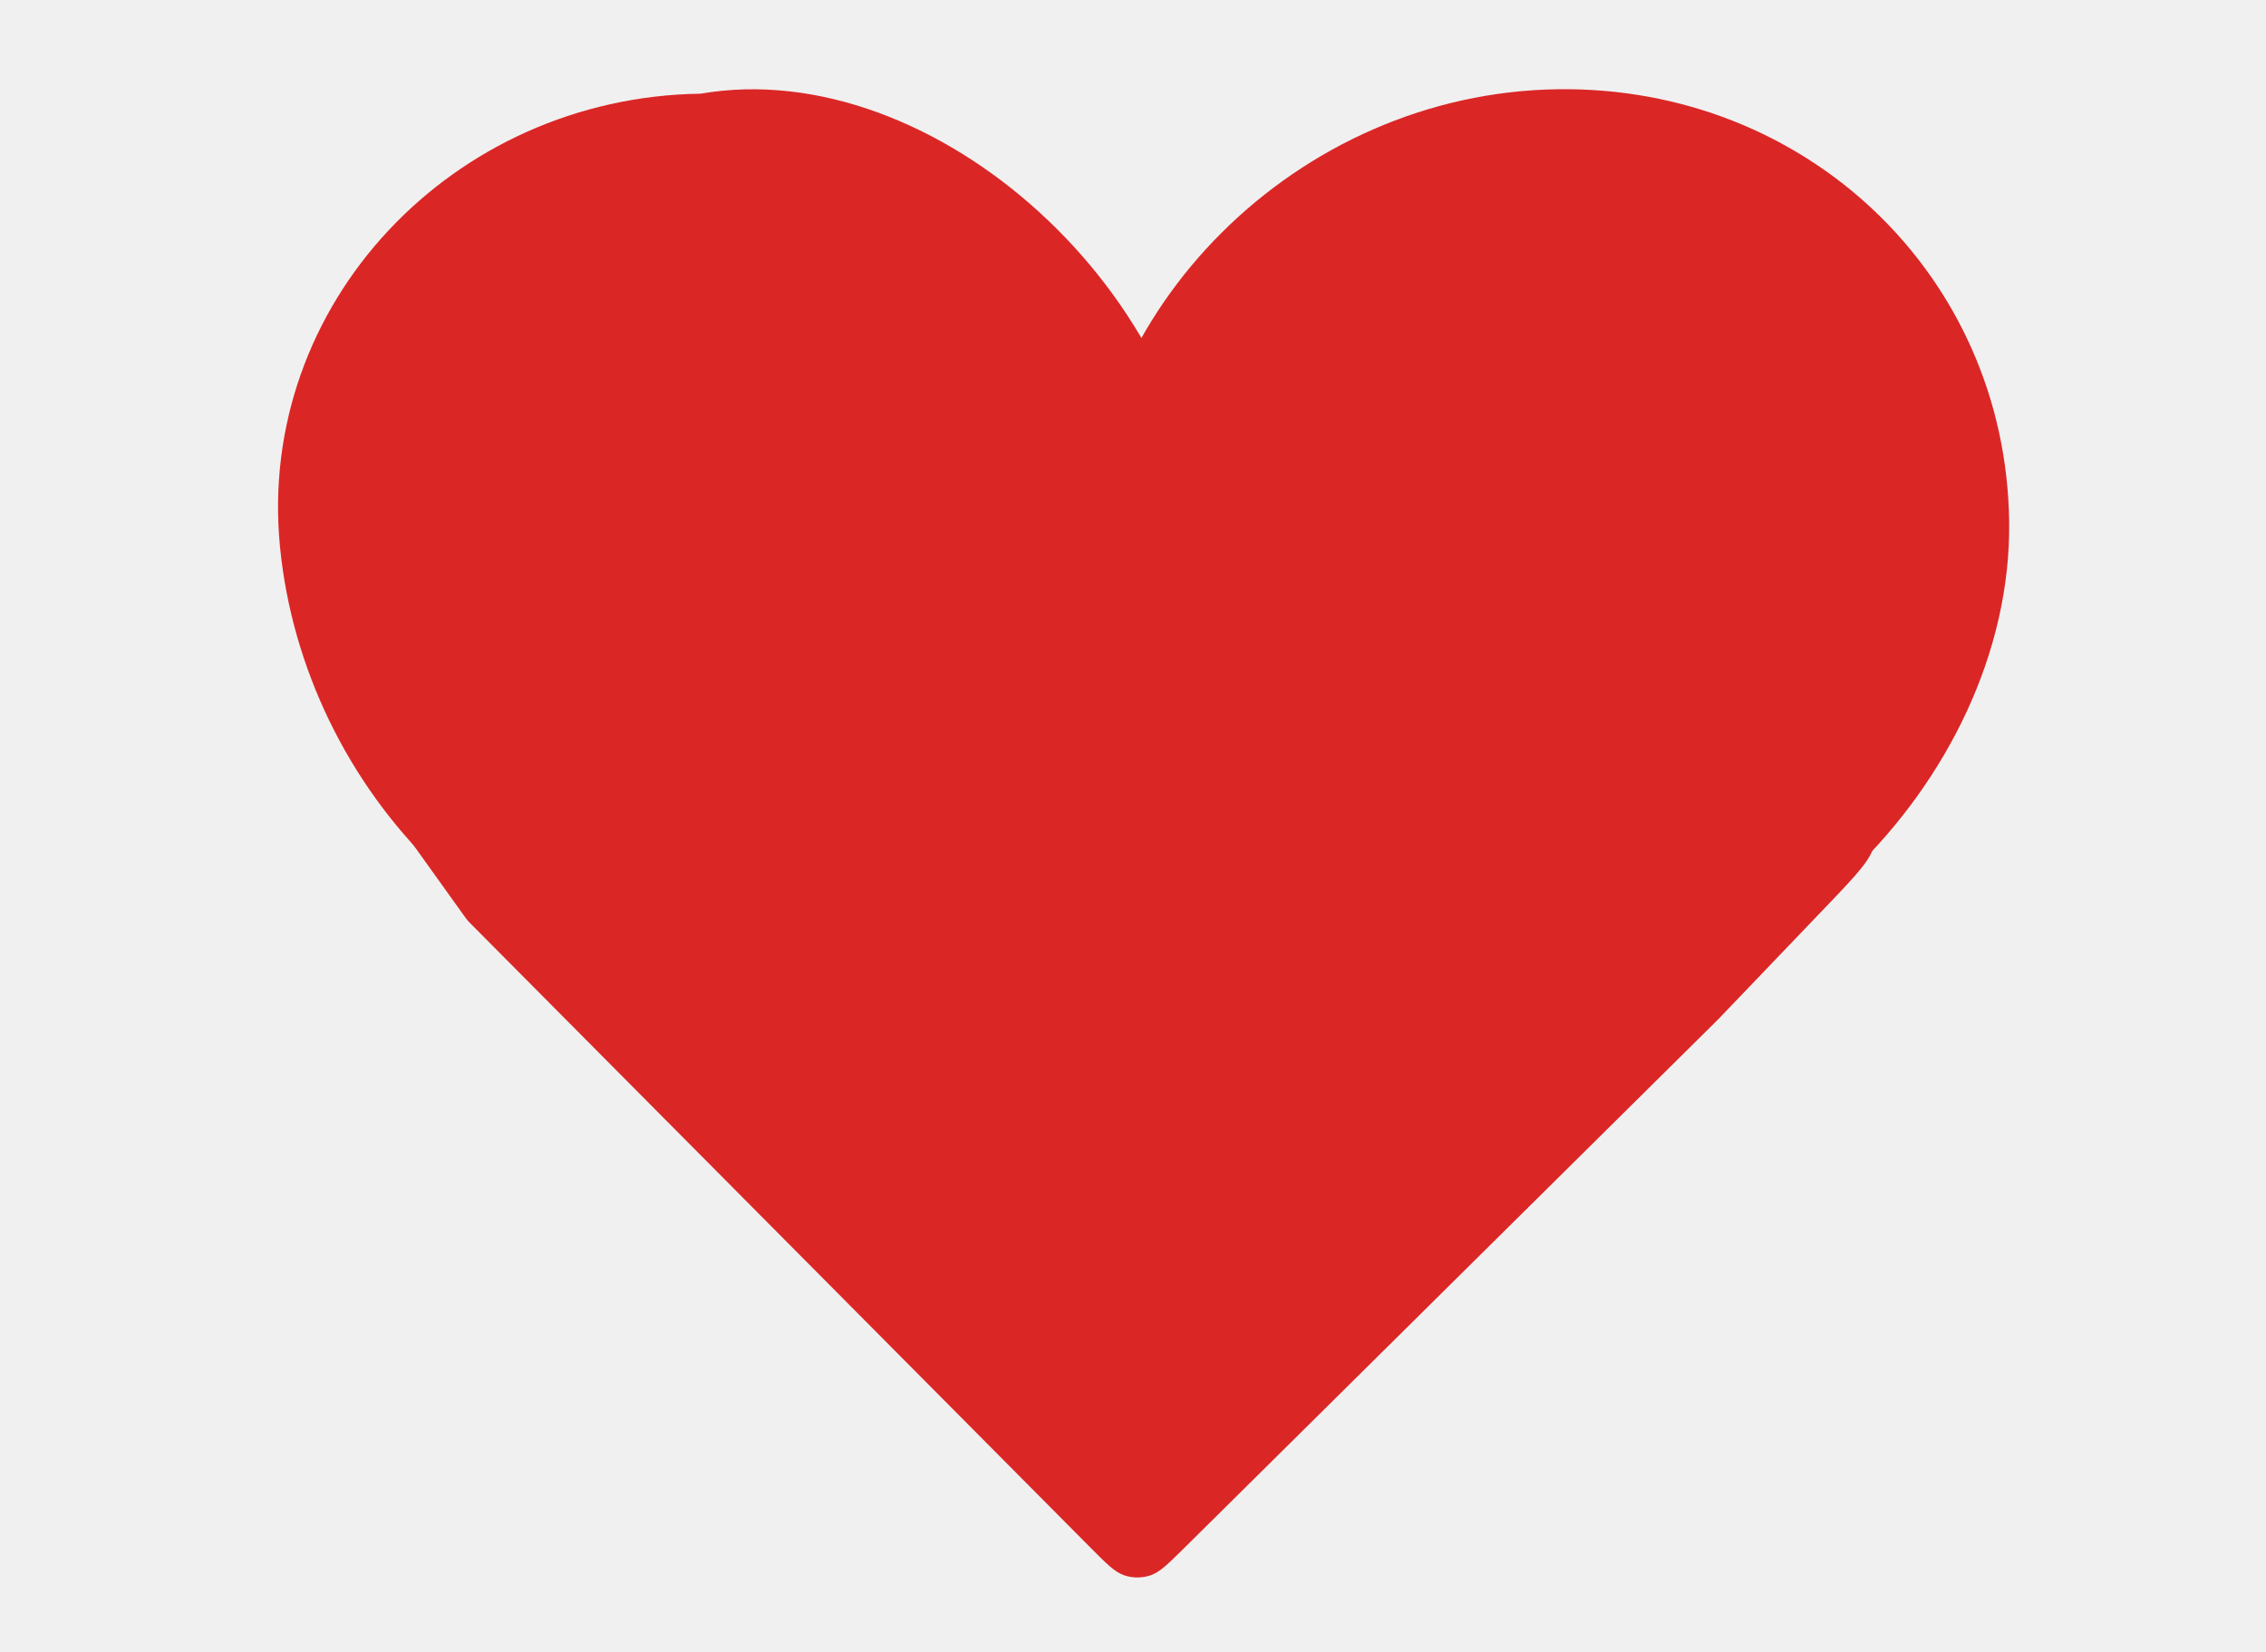
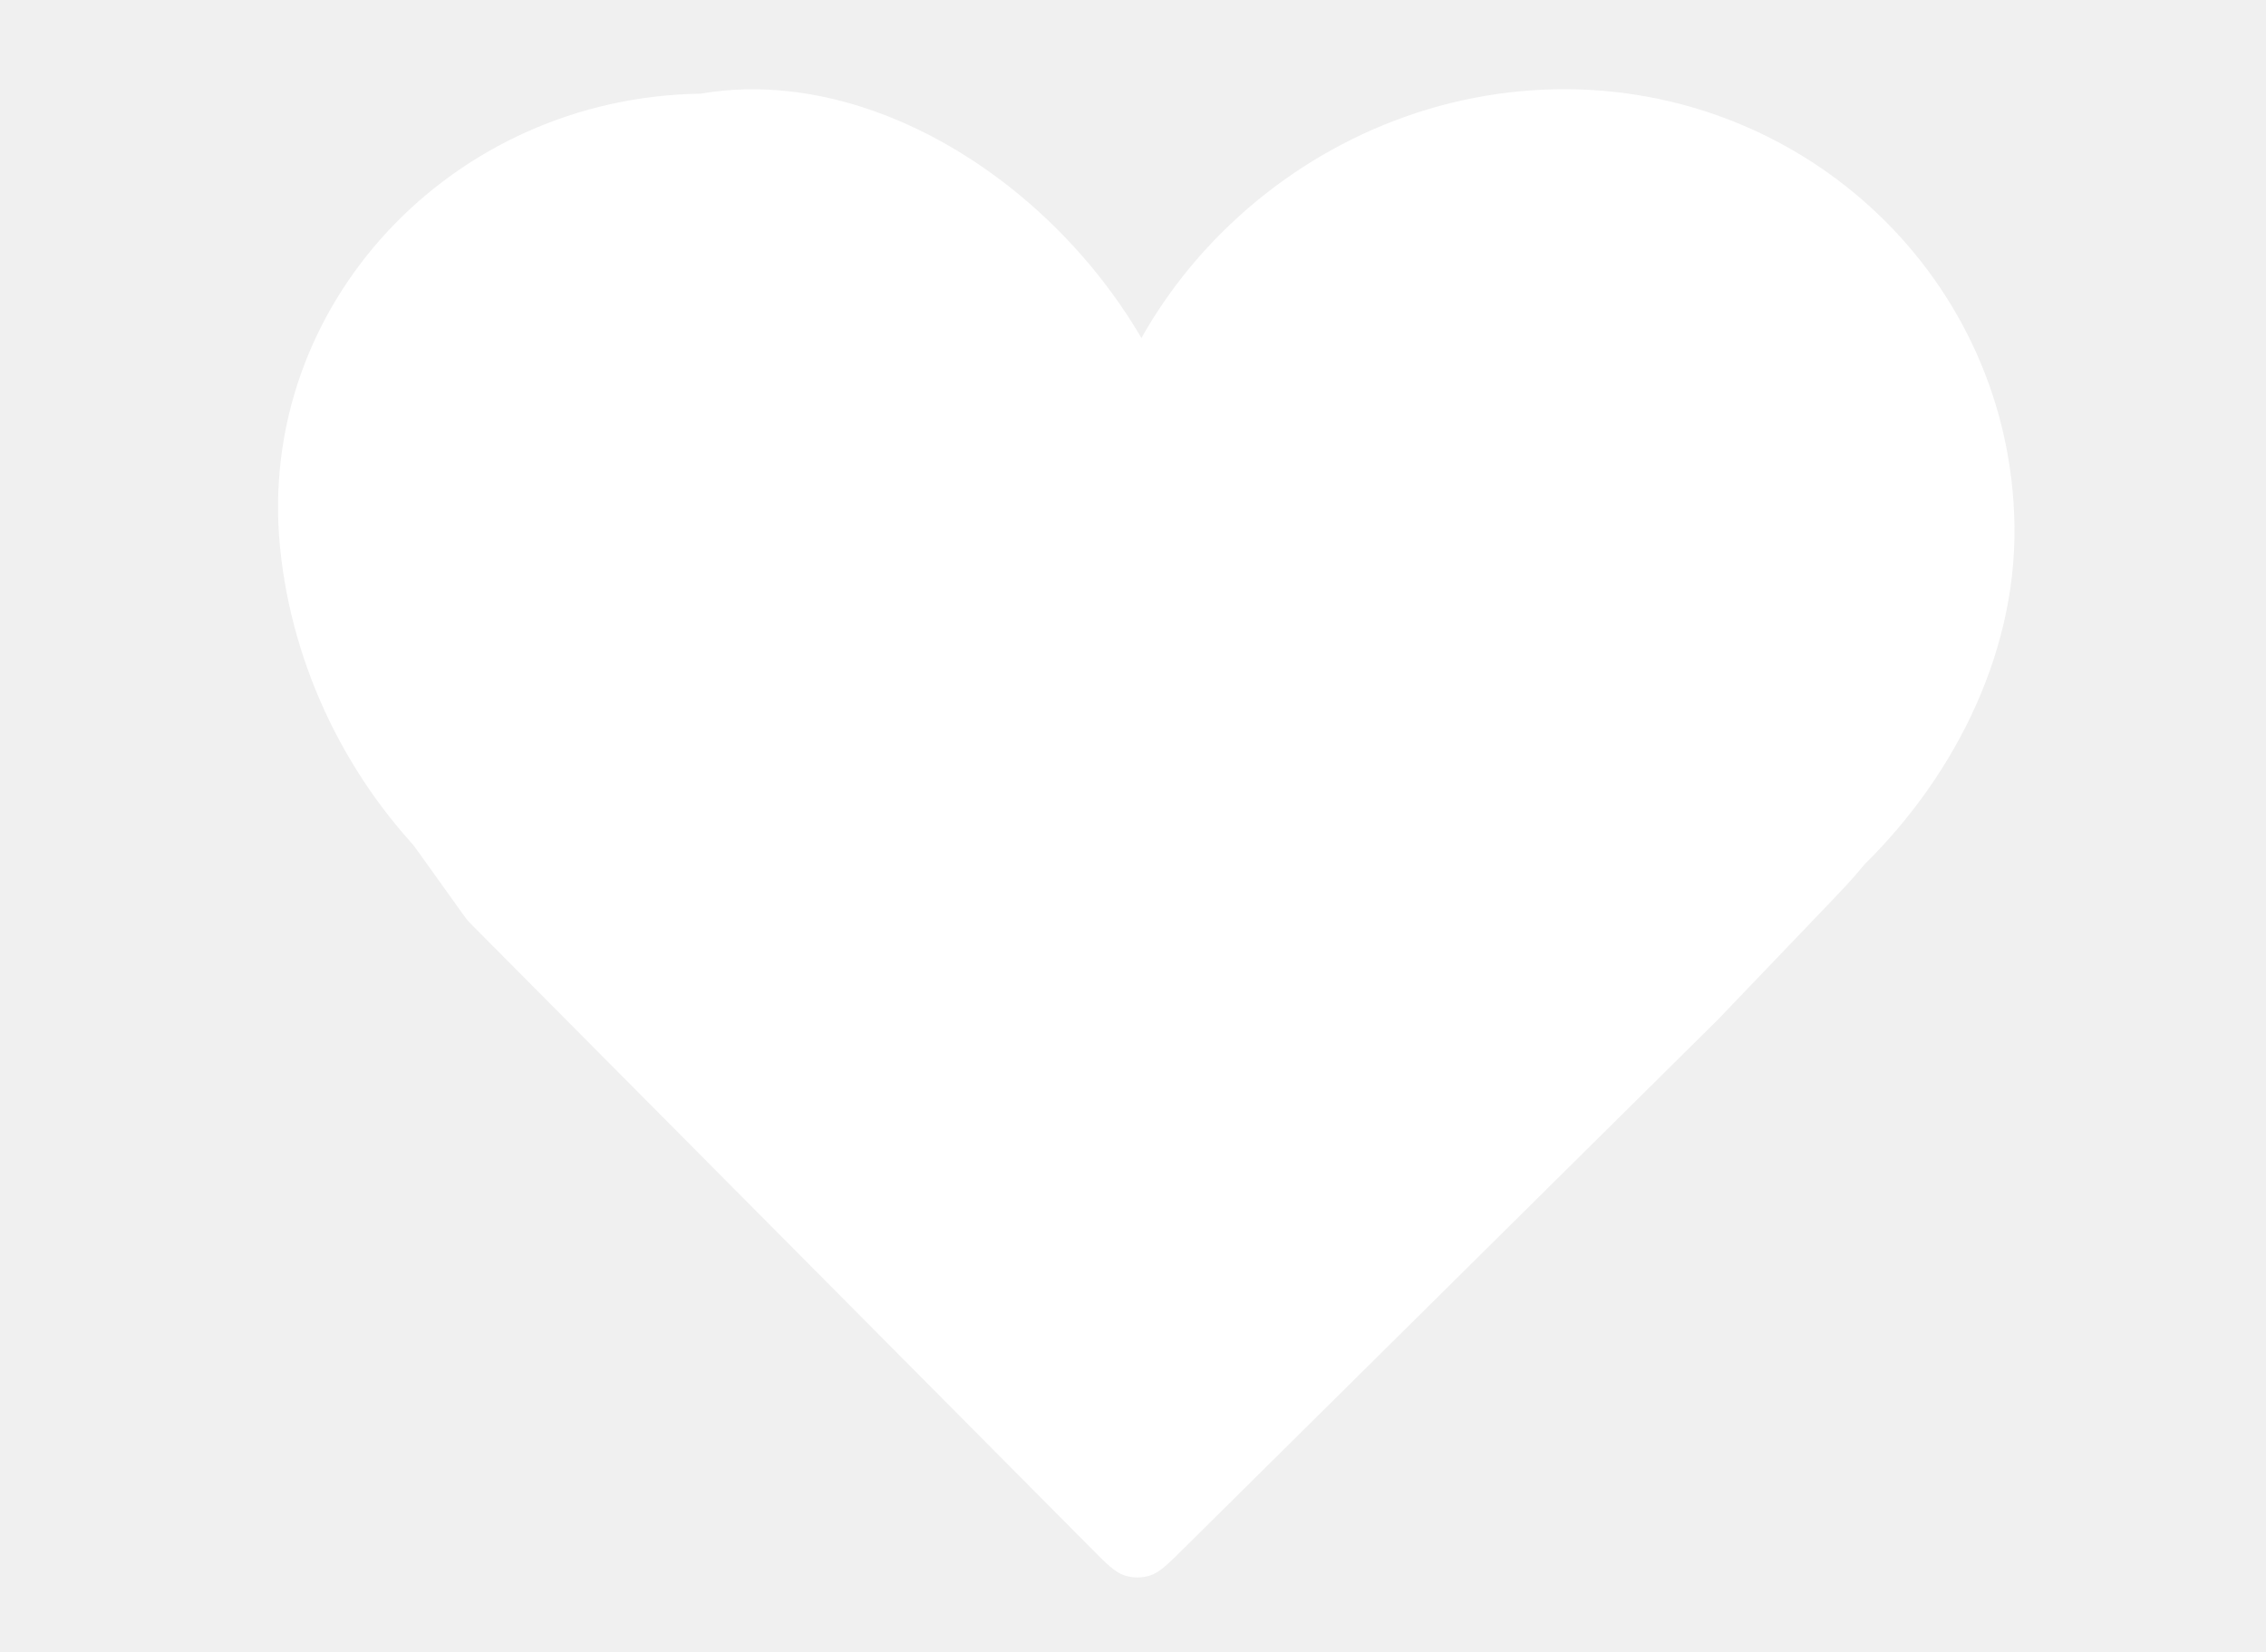
<svg xmlns="http://www.w3.org/2000/svg" width="491" height="358" viewBox="0 0 491 358" fill="none">
-   <path d="M261.226 120.794C260.434 63.799 202.203 11.603 151.819 20.304C97.977 21.052 55.488 66.036 60.676 118.58C65.864 171.124 109.561 217.91 166.055 217.125C219.898 216.377 261.967 174.084 261.226 120.794Z" fill="#DB2626" />
-   <path d="M435.347 112.993C436.139 169.988 379.38 223.781 328.774 216.484C274.932 217.232 235.676 174.069 234.935 120.778C234.195 67.488 281.041 20.128 337.536 19.343C391.379 18.595 434.606 59.703 435.347 112.993Z" fill="#DB2626" />
-   <path d="M256.618 335.482C253.041 339.024 251.253 340.795 249.197 341.453C247.388 342.032 245.443 342.024 243.639 341.43C241.589 340.755 239.815 338.969 236.268 335.397L102.077 200.279C101.772 199.971 101.619 199.817 101.474 199.656C101.345 199.513 101.22 199.366 101.101 199.215C100.966 199.045 100.84 198.868 100.587 198.515L87.877 180.766C82.311 172.994 79.528 169.108 79.69 165.965C79.83 163.231 81.207 160.71 83.431 159.115C85.987 157.28 90.761 157.52 100.309 158.001L385.796 172.373C395.8 172.877 400.802 173.128 403.182 175.282C405.251 177.154 406.334 179.88 406.115 182.661C405.864 185.861 402.4 189.478 395.473 196.713L372.261 220.957L256.618 335.482Z" fill="#DB2626" />
+   <path d="M261.226 120.794C260.434 63.799 202.203 11.603 151.819 20.304C97.977 21.052 55.488 66.036 60.676 118.58C65.864 171.124 109.561 217.91 166.055 217.125C219.898 216.377 261.967 174.084 261.226 120.794Z" fill="white" />
+   <path d="M436.5 114C437.292 170.994 379.38 223.781 328.774 216.484C274.932 217.232 235.676 174.069 234.935 120.778C234.195 67.488 281.041 20.128 337.536 19.343C391.379 18.595 435.76 60.71 436.5 114Z" fill="white" />
+   <path d="M256.618 335.482C253.041 339.024 251.253 340.795 249.197 341.453C247.388 342.032 245.443 342.024 243.639 341.43C241.589 340.755 239.815 338.969 236.268 335.397L102.077 200.279C101.772 199.971 101.619 199.817 101.474 199.656C101.345 199.513 101.22 199.366 101.101 199.215C100.966 199.045 100.84 198.868 100.587 198.515L87.877 180.766C82.311 172.994 79.528 169.108 79.69 165.965C79.83 163.231 81.207 160.71 83.431 159.115C85.987 157.28 90.761 157.52 100.309 158.001L385.796 172.373C395.8 172.877 400.802 173.128 403.182 175.282C405.251 177.154 406.334 179.88 406.115 182.661C405.864 185.861 402.4 189.478 395.473 196.713L372.261 220.957L256.618 335.482Z" fill="white" />
</svg>
